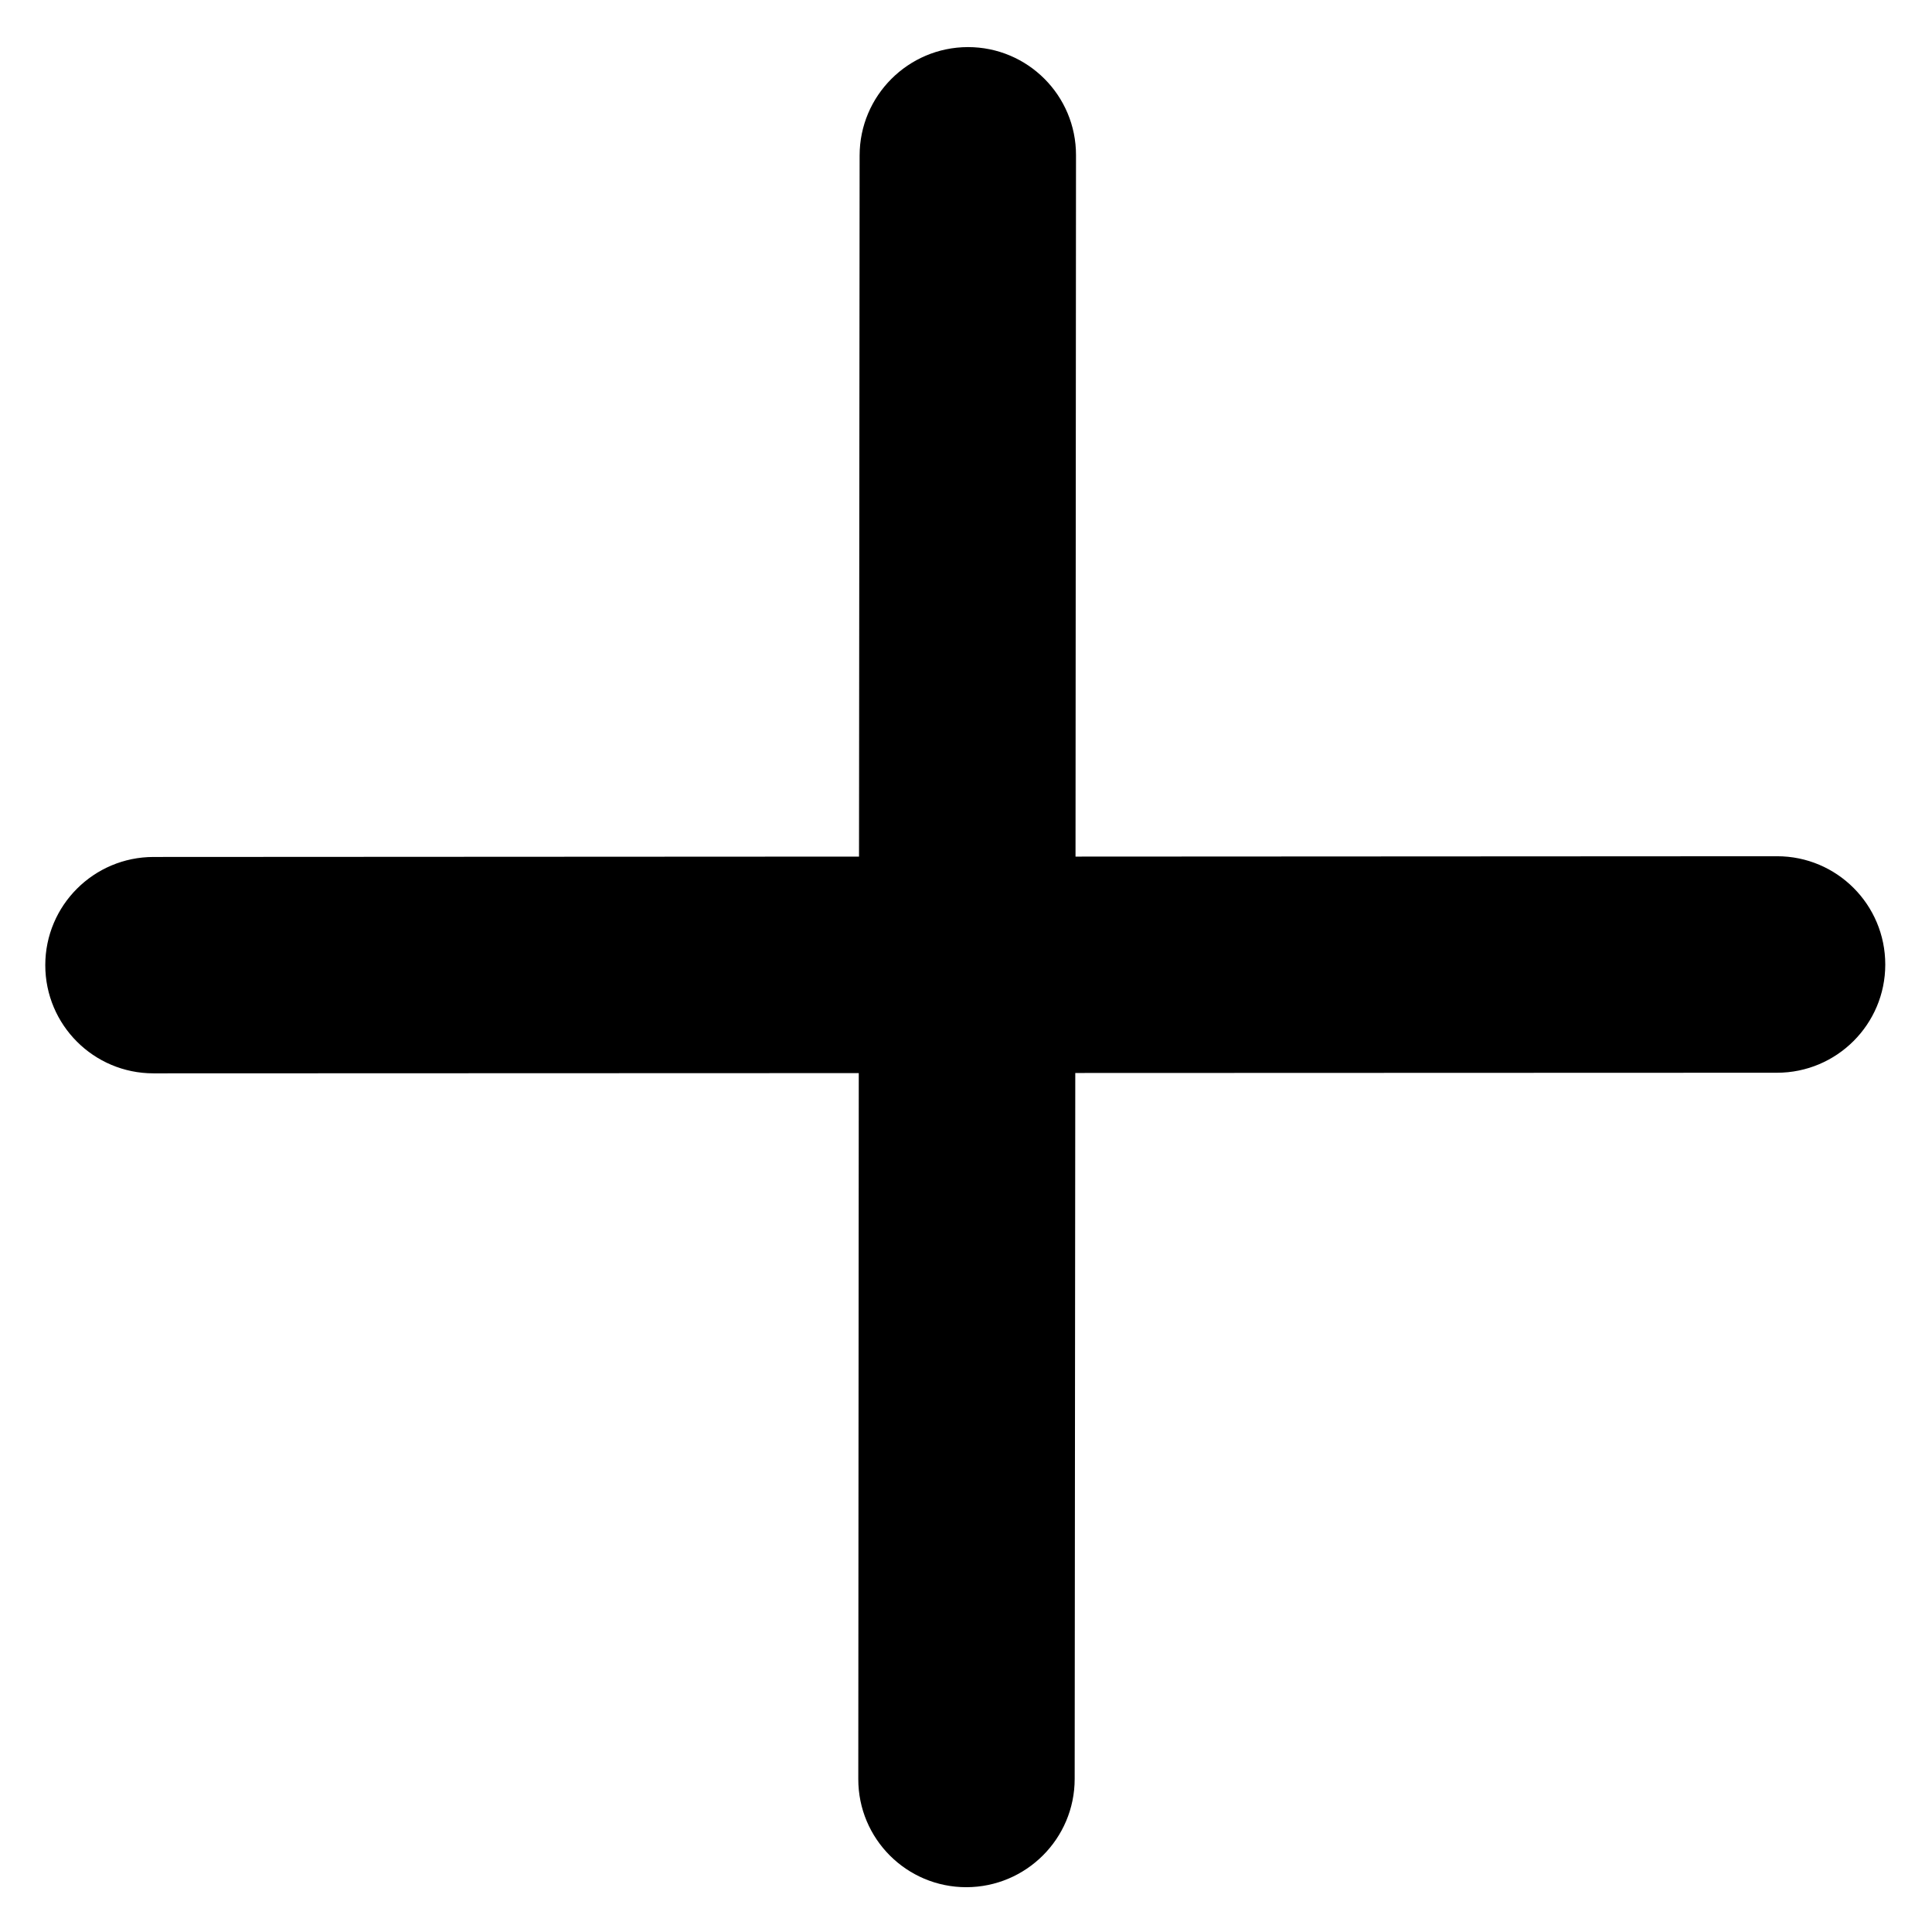
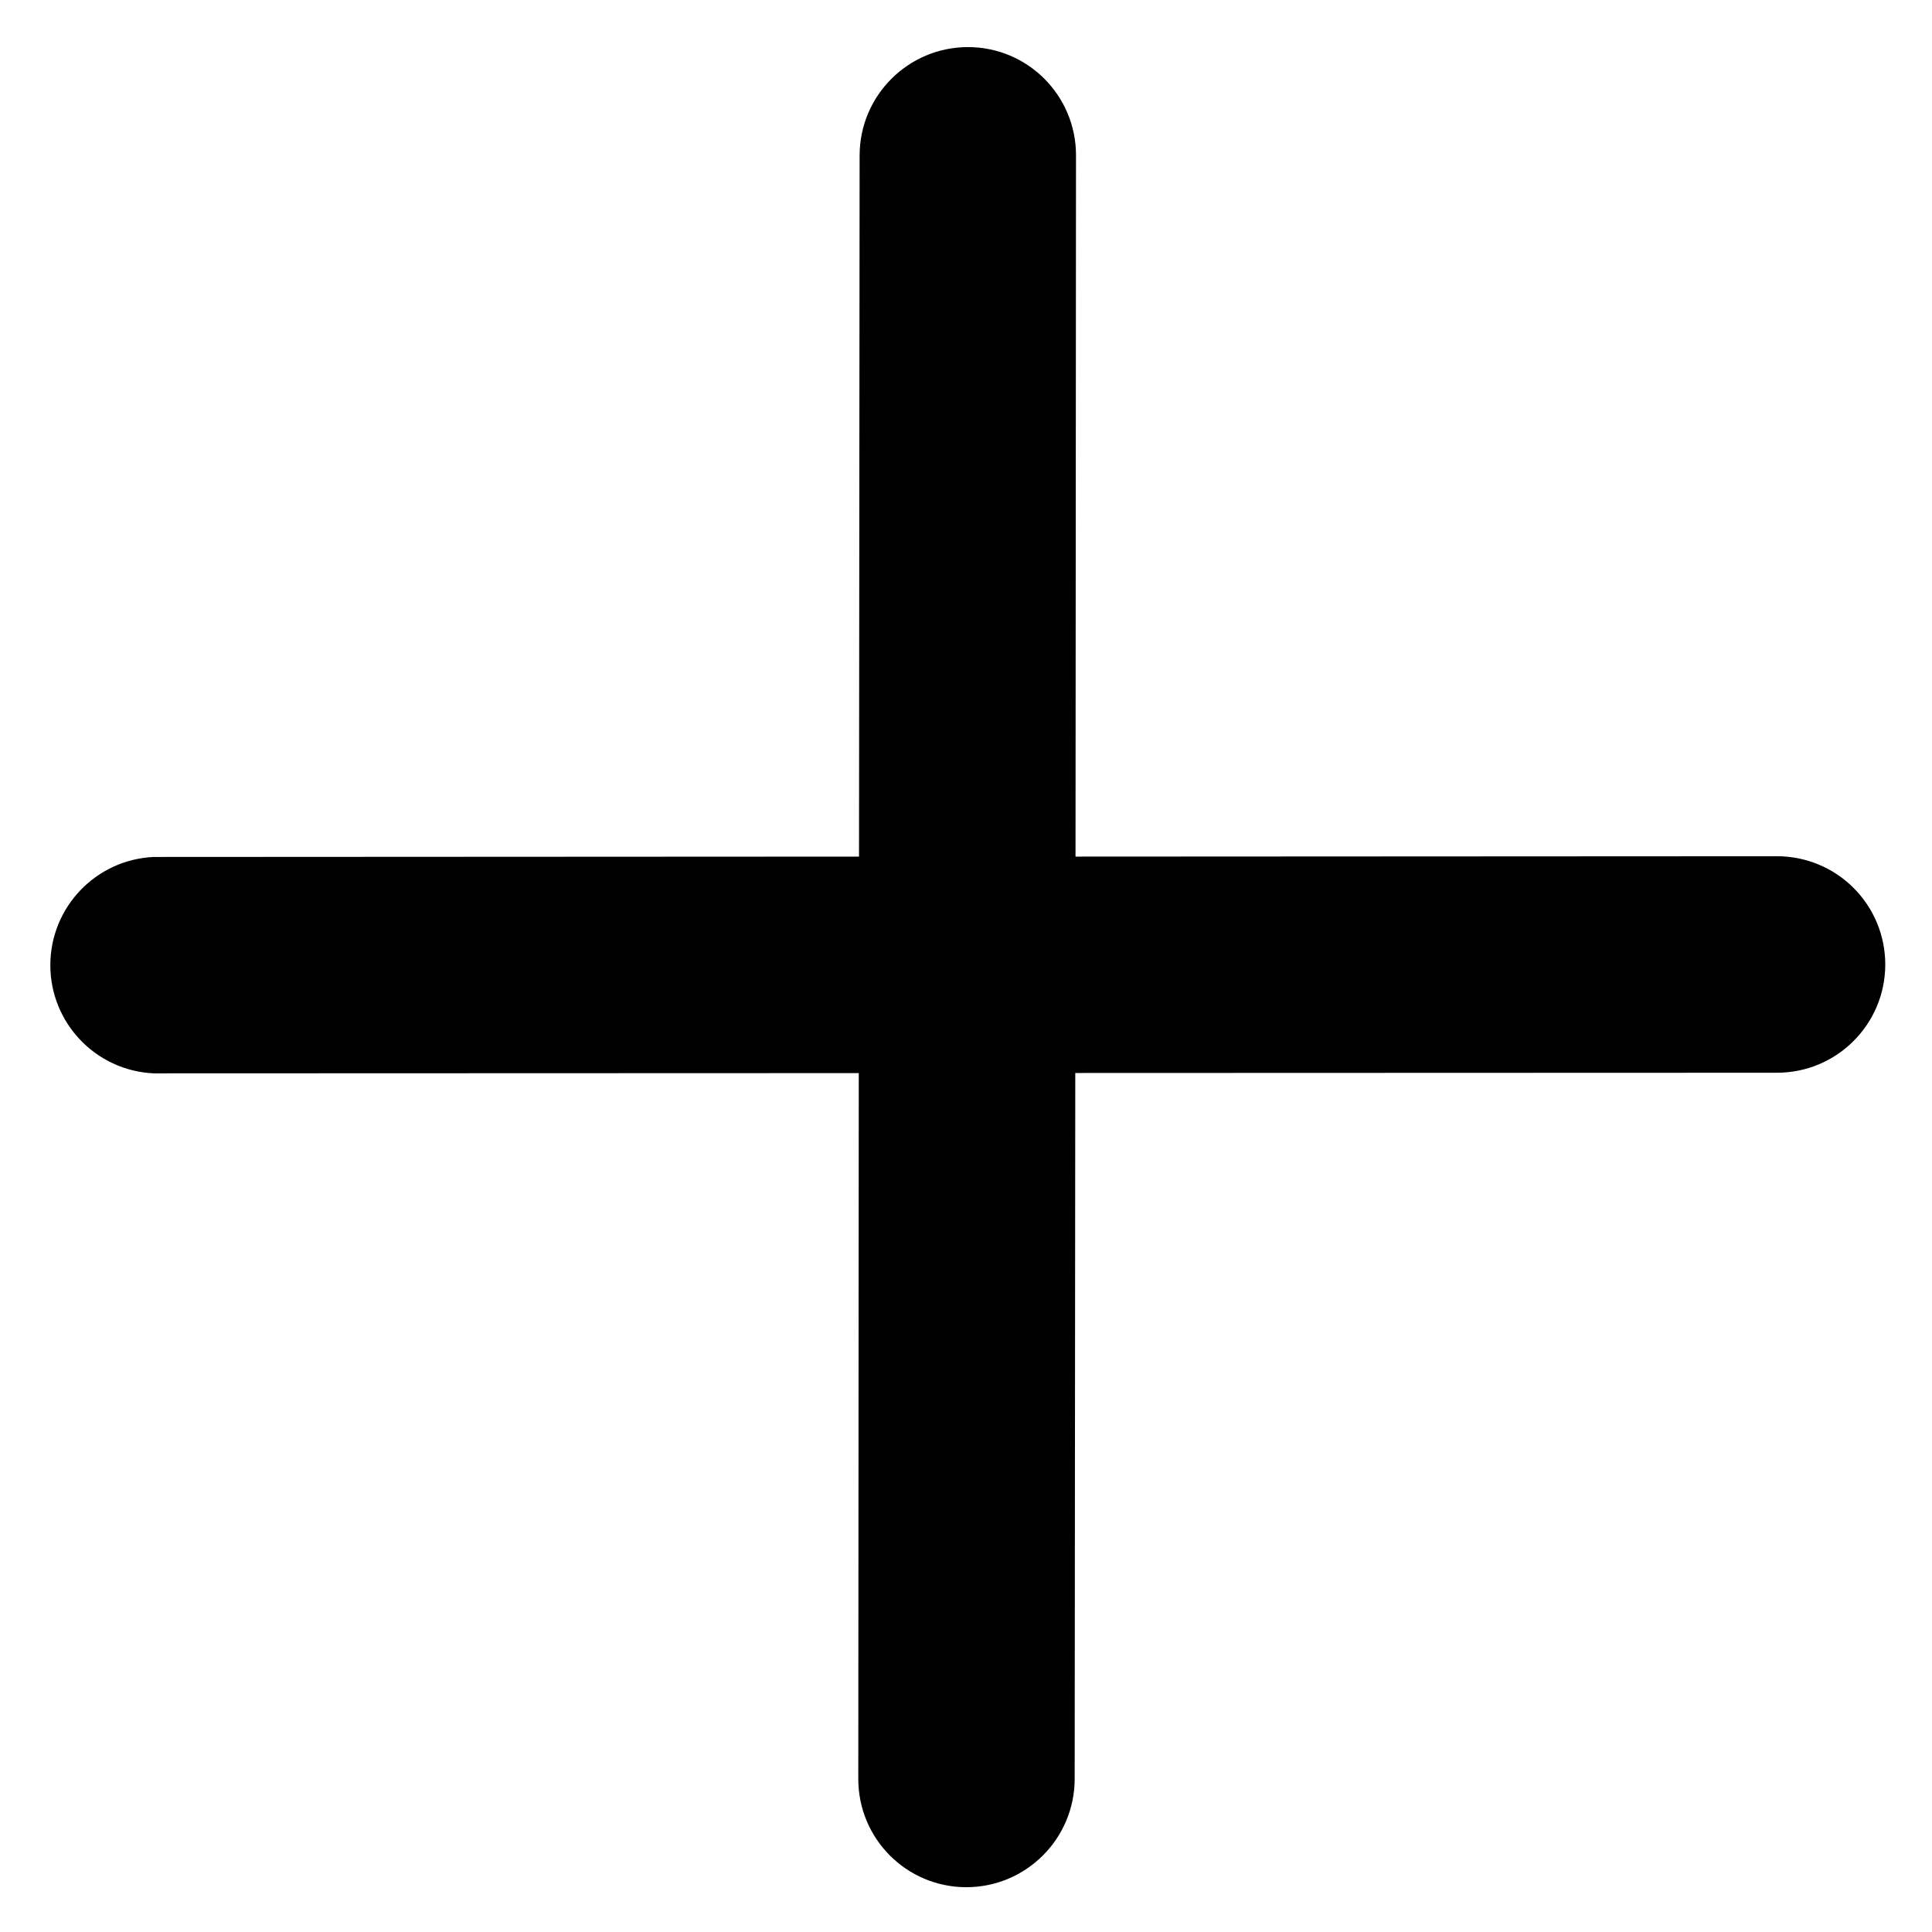
- <svg xmlns="http://www.w3.org/2000/svg" width="16" height="16" viewBox="0 0 16 16" fill="none">
-   <path fill-rule="evenodd" clip-rule="evenodd" d="M15.613 7.988C15.613 7.492 15.212 7.091 14.717 7.091L8.907 7.094L8.911 1.286C8.912 0.791 8.511 0.39 8.016 0.39C7.521 0.391 7.119 0.793 7.119 1.288L7.114 7.094L1.272 7.097C0.777 7.097 0.375 7.498 0.375 7.993C0.375 8.488 0.776 8.889 1.271 8.889L7.112 8.887L7.108 14.733C7.107 15.228 7.508 15.629 8.003 15.629C8.498 15.628 8.9 15.227 8.9 14.732L8.905 8.886L14.716 8.884C15.211 8.884 15.613 8.483 15.613 7.988Z" fill="black" />
+ <svg xmlns="http://www.w3.org/2000/svg" width="16" height="16" fill="none">
+   <path fill-rule="evenodd" clip-rule="evenodd" d="M15.613 7.988a.896.896 0 0 0-.896-.897l-5.81.003.004-5.808c0-.495-.4-.896-.895-.896a.898.898 0 0 0-.897.898l-.005 5.806-5.842.003a.897.897 0 0 0-.001 1.792l5.841-.002-.004 5.846c0 .495.4.896.895.896a.898.898 0 0 0 .897-.897l.005-5.846 5.811-.002a.897.897 0 0 0 .897-.896z" fill="#000" />
</svg>
